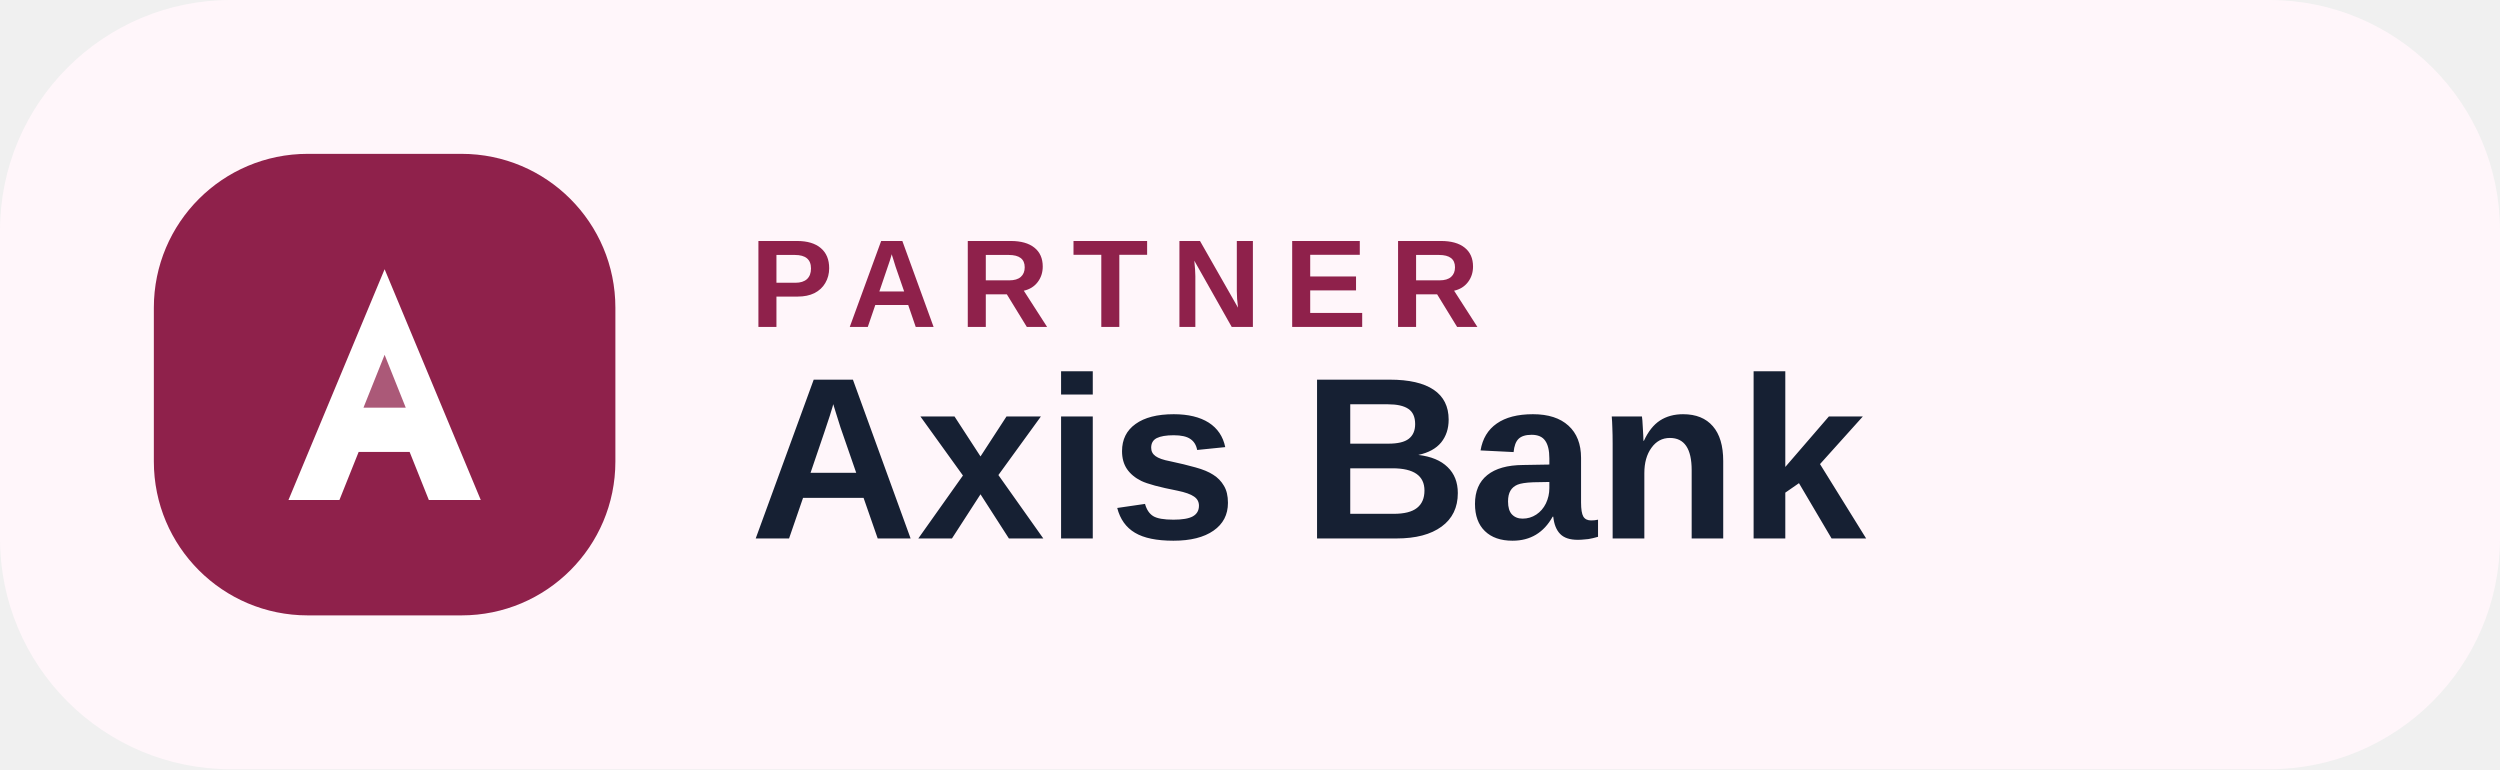
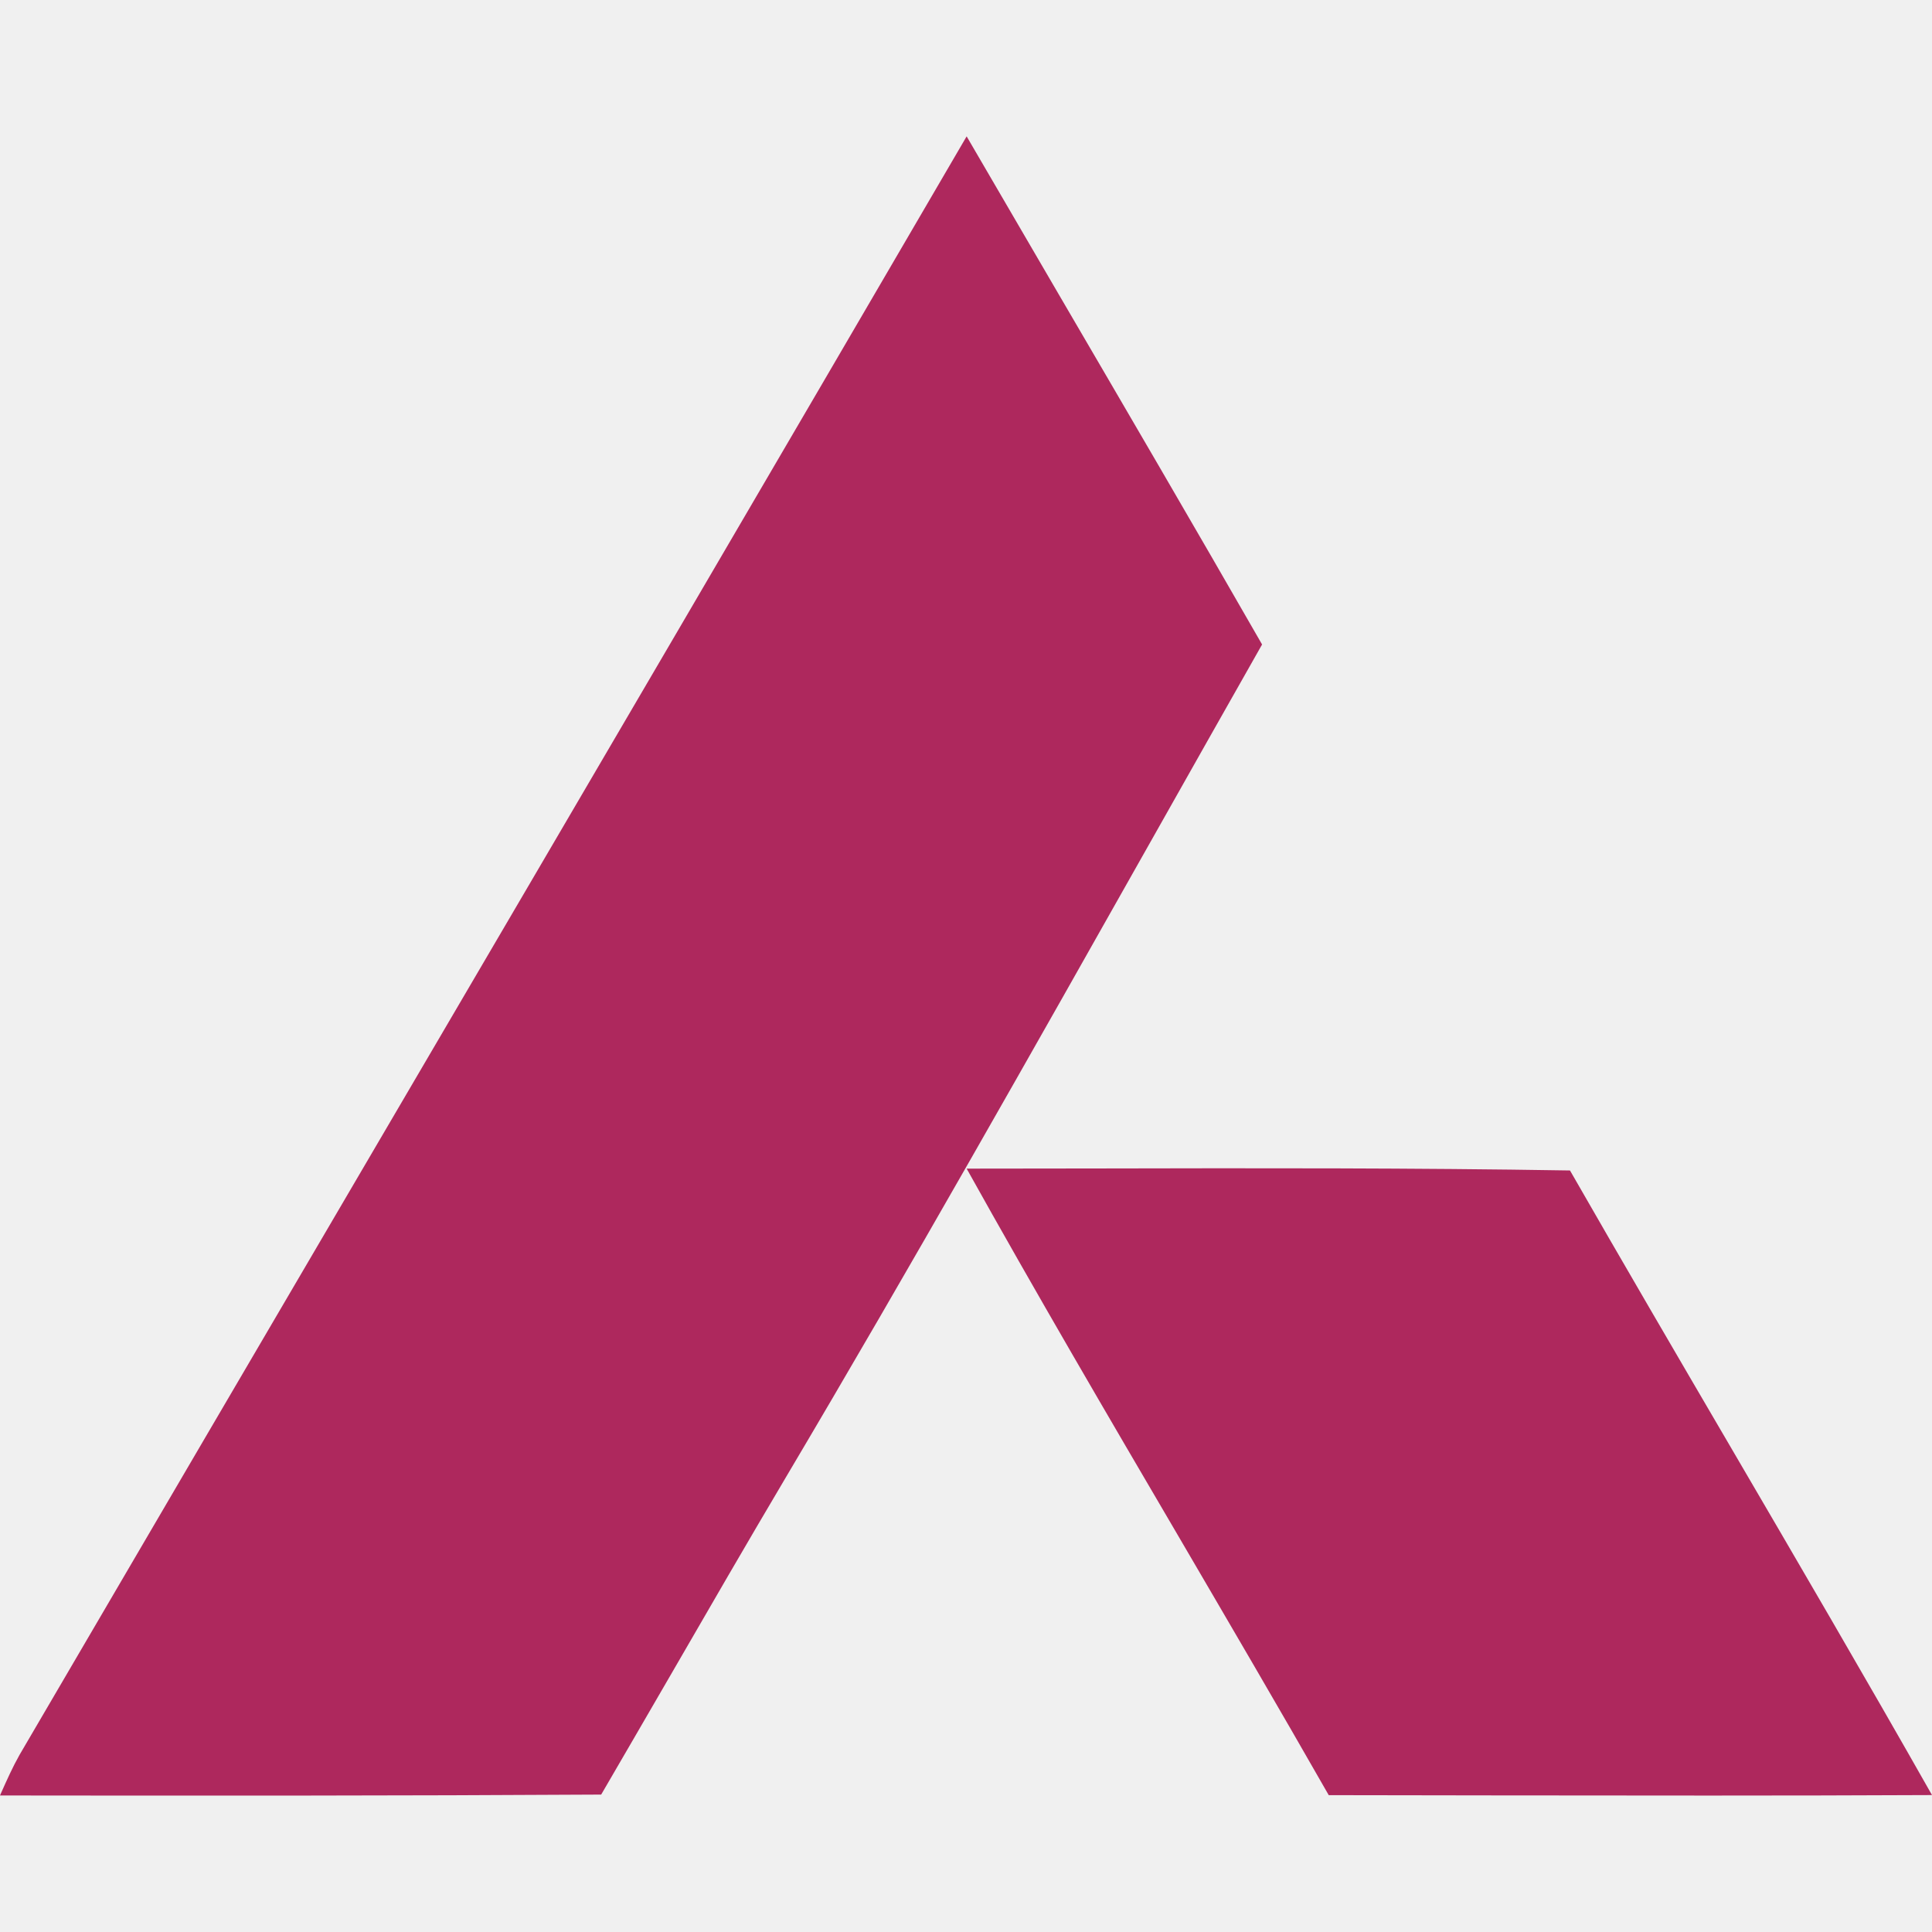
- <svg xmlns="http://www.w3.org/2000/svg" width="260" height="80" viewBox="0 0 260 80" fill="none">
-   <rect width="260" height="80" rx="24" fill="#FFF6FA" />
-   <rect x="16" y="16" width="48" height="48" rx="16" fill="#8F214B" />
-   <path d="M30 52L40 28L50 52H44.6L42.6 47H37.3L35.3 52H30Z" fill="white" />
-   <path d="M37.8 42.4H42.2L40 36.9L37.8 42.4Z" fill="#8F214B" opacity="0.75" />
-   <text x="78" y="34" fill="#8F214B" font-family="Segoe UI, Arial, sans-serif" font-size="13" font-weight="700" letter-spacing="0.18em">PARTNER</text>
-   <text x="78" y="56" fill="#162033" font-family="Segoe UI, Arial, sans-serif" font-size="24" font-weight="800">Axis Bank</text>
+ <svg xmlns="http://www.w3.org/2000/svg" width="24" height="24" viewBox="0 0 24 24" fill="none">
+   <path d="M13.136 3.629C12.76 2.984 12.383 2.339 12.008 1.694C9.606 5.813 7.196 9.928 4.785 14.042C3.27 16.627 1.756 19.212 0.243 21.799C0.156 21.953 0.085 22.113 0.013 22.274L0 22.304C2.489 22.307 4.979 22.308 7.468 22.293C7.755 21.801 8.041 21.307 8.327 20.814C8.804 19.989 9.281 19.164 9.767 18.344C11.323 15.719 12.823 13.061 14.323 10.403C14.774 9.604 15.225 8.804 15.678 8.006C14.838 6.542 13.987 5.086 13.136 3.629Z" fill="#AE285D" />
+   <path d="M13.664 14.515C13.112 14.516 12.56 14.517 12.008 14.517C12.864 16.053 13.752 17.57 14.641 19.087C15.266 20.156 15.892 21.225 16.506 22.3C17.168 22.301 17.829 22.302 18.49 22.303C20.327 22.305 22.163 22.308 24 22.299C23.175 20.844 22.331 19.4 21.487 17.956C20.822 16.819 20.158 15.682 19.503 14.54C17.557 14.508 15.61 14.511 13.664 14.515Z" fill="#AE285D" />
</svg>
